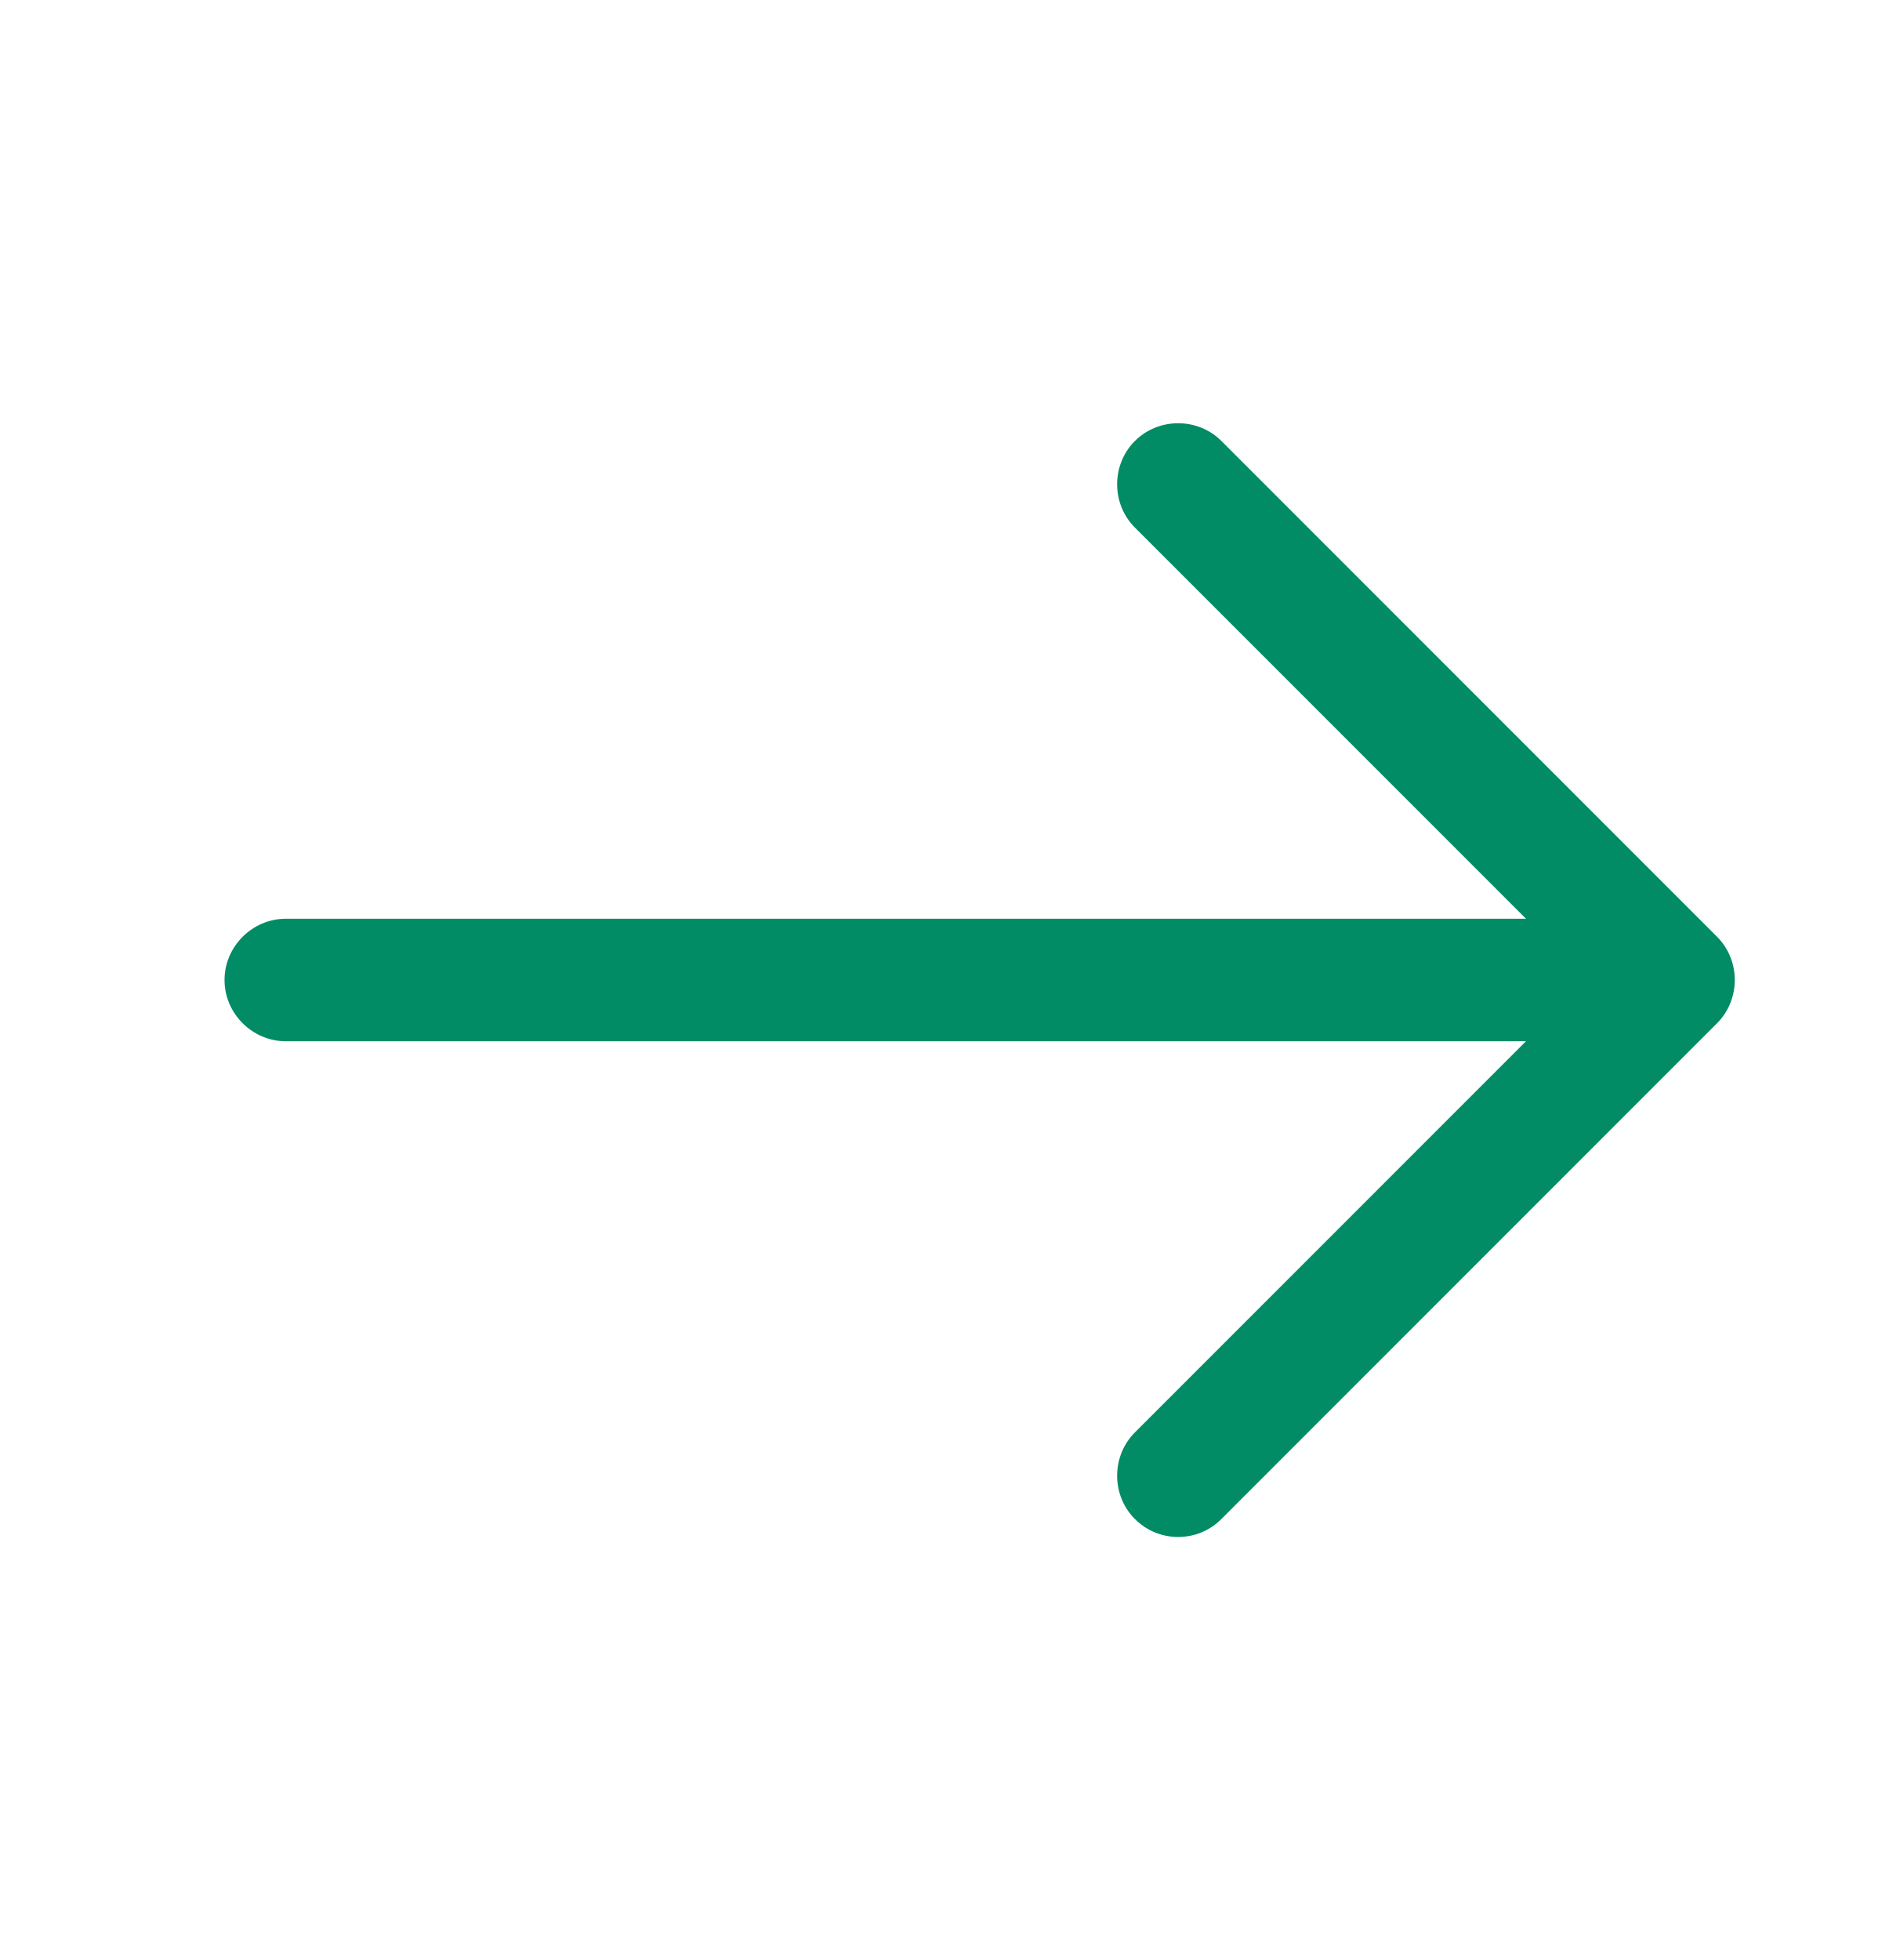
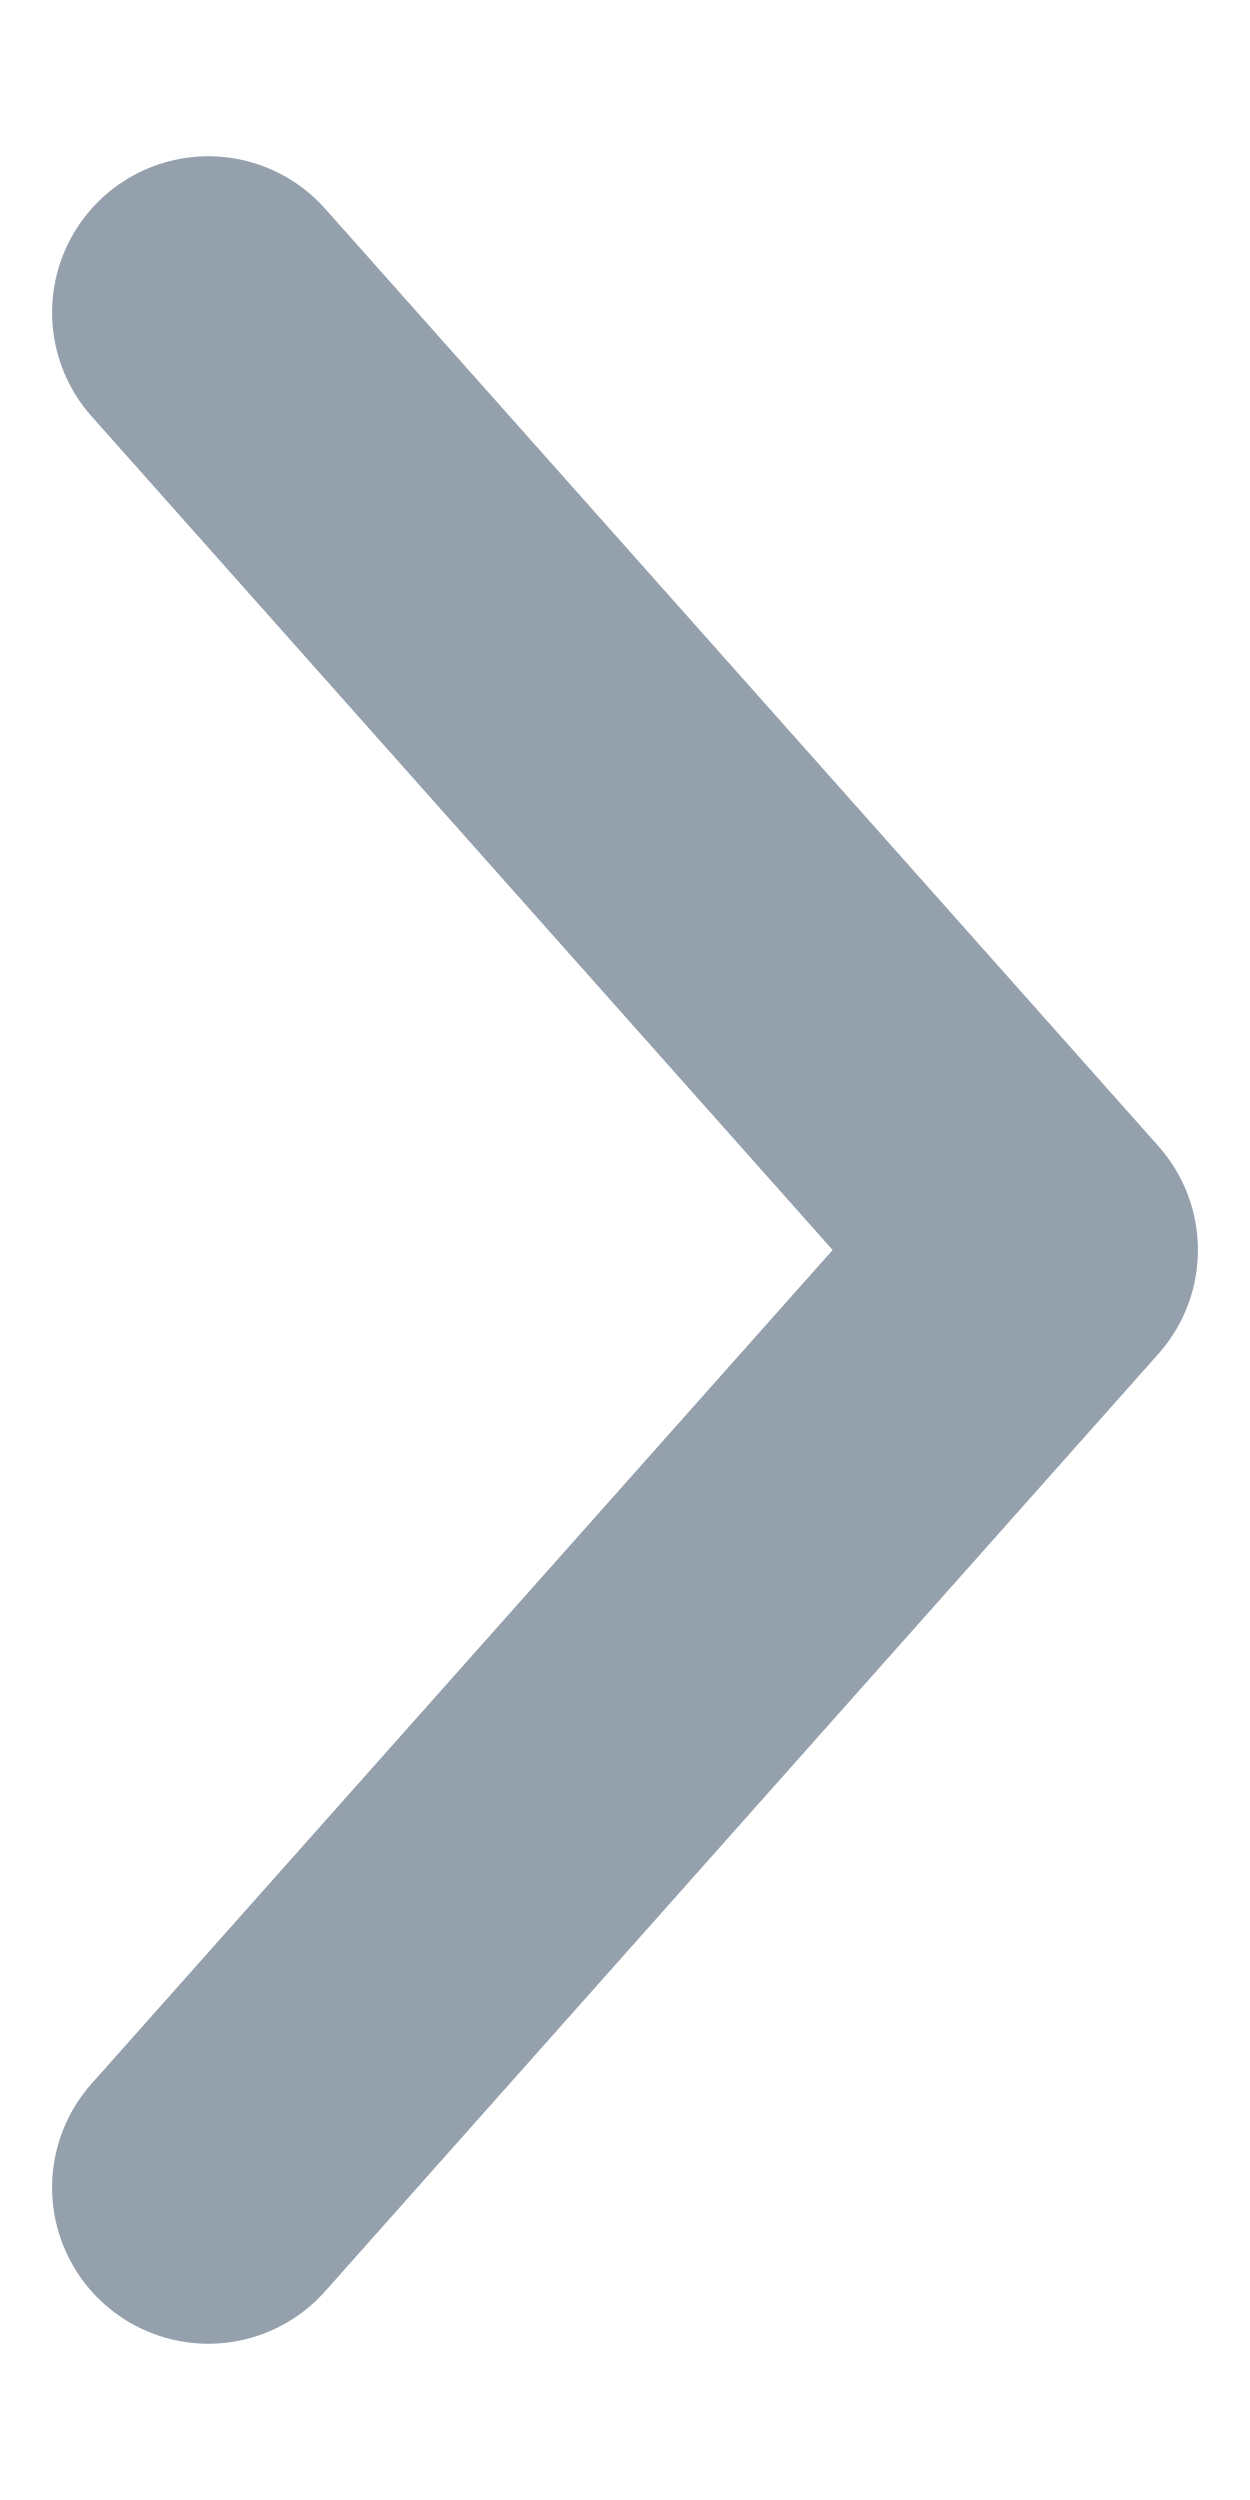
- <svg xmlns="http://www.w3.org/2000/svg" width="23" height="24" viewBox="0 0 23 24" fill="none">
-   <path d="M14.43 18.82C14.24 18.82 14.05 18.75 13.9 18.6C13.61 18.31 13.61 17.83 13.9 17.54L19.44 12L13.9 6.46C13.61 6.17 13.61 5.69 13.9 5.4C14.19 5.11 14.67 5.11 14.96 5.4L21.03 11.47C21.32 11.76 21.32 12.24 21.03 12.53L14.96 18.6C14.81 18.75 14.62 18.82 14.43 18.82Z" fill="#018C66" />
-   <path d="M20.33 12.75H3.5C3.09 12.75 2.75 12.41 2.75 12C2.75 11.59 3.09 11.25 3.5 11.25H20.33C20.74 11.25 21.08 11.59 21.08 12C21.08 12.41 20.74 12.75 20.33 12.75Z" fill="#018C66" />
+ <svg xmlns="http://www.w3.org/2000/svg" width="6" height="12" viewBox="0 0 6 12" fill="none">
+   <path d="M1 1.5L5 6L1 10.5" stroke="#94A1AD" stroke-width="1.5" stroke-linecap="round" stroke-linejoin="round" />
</svg>
